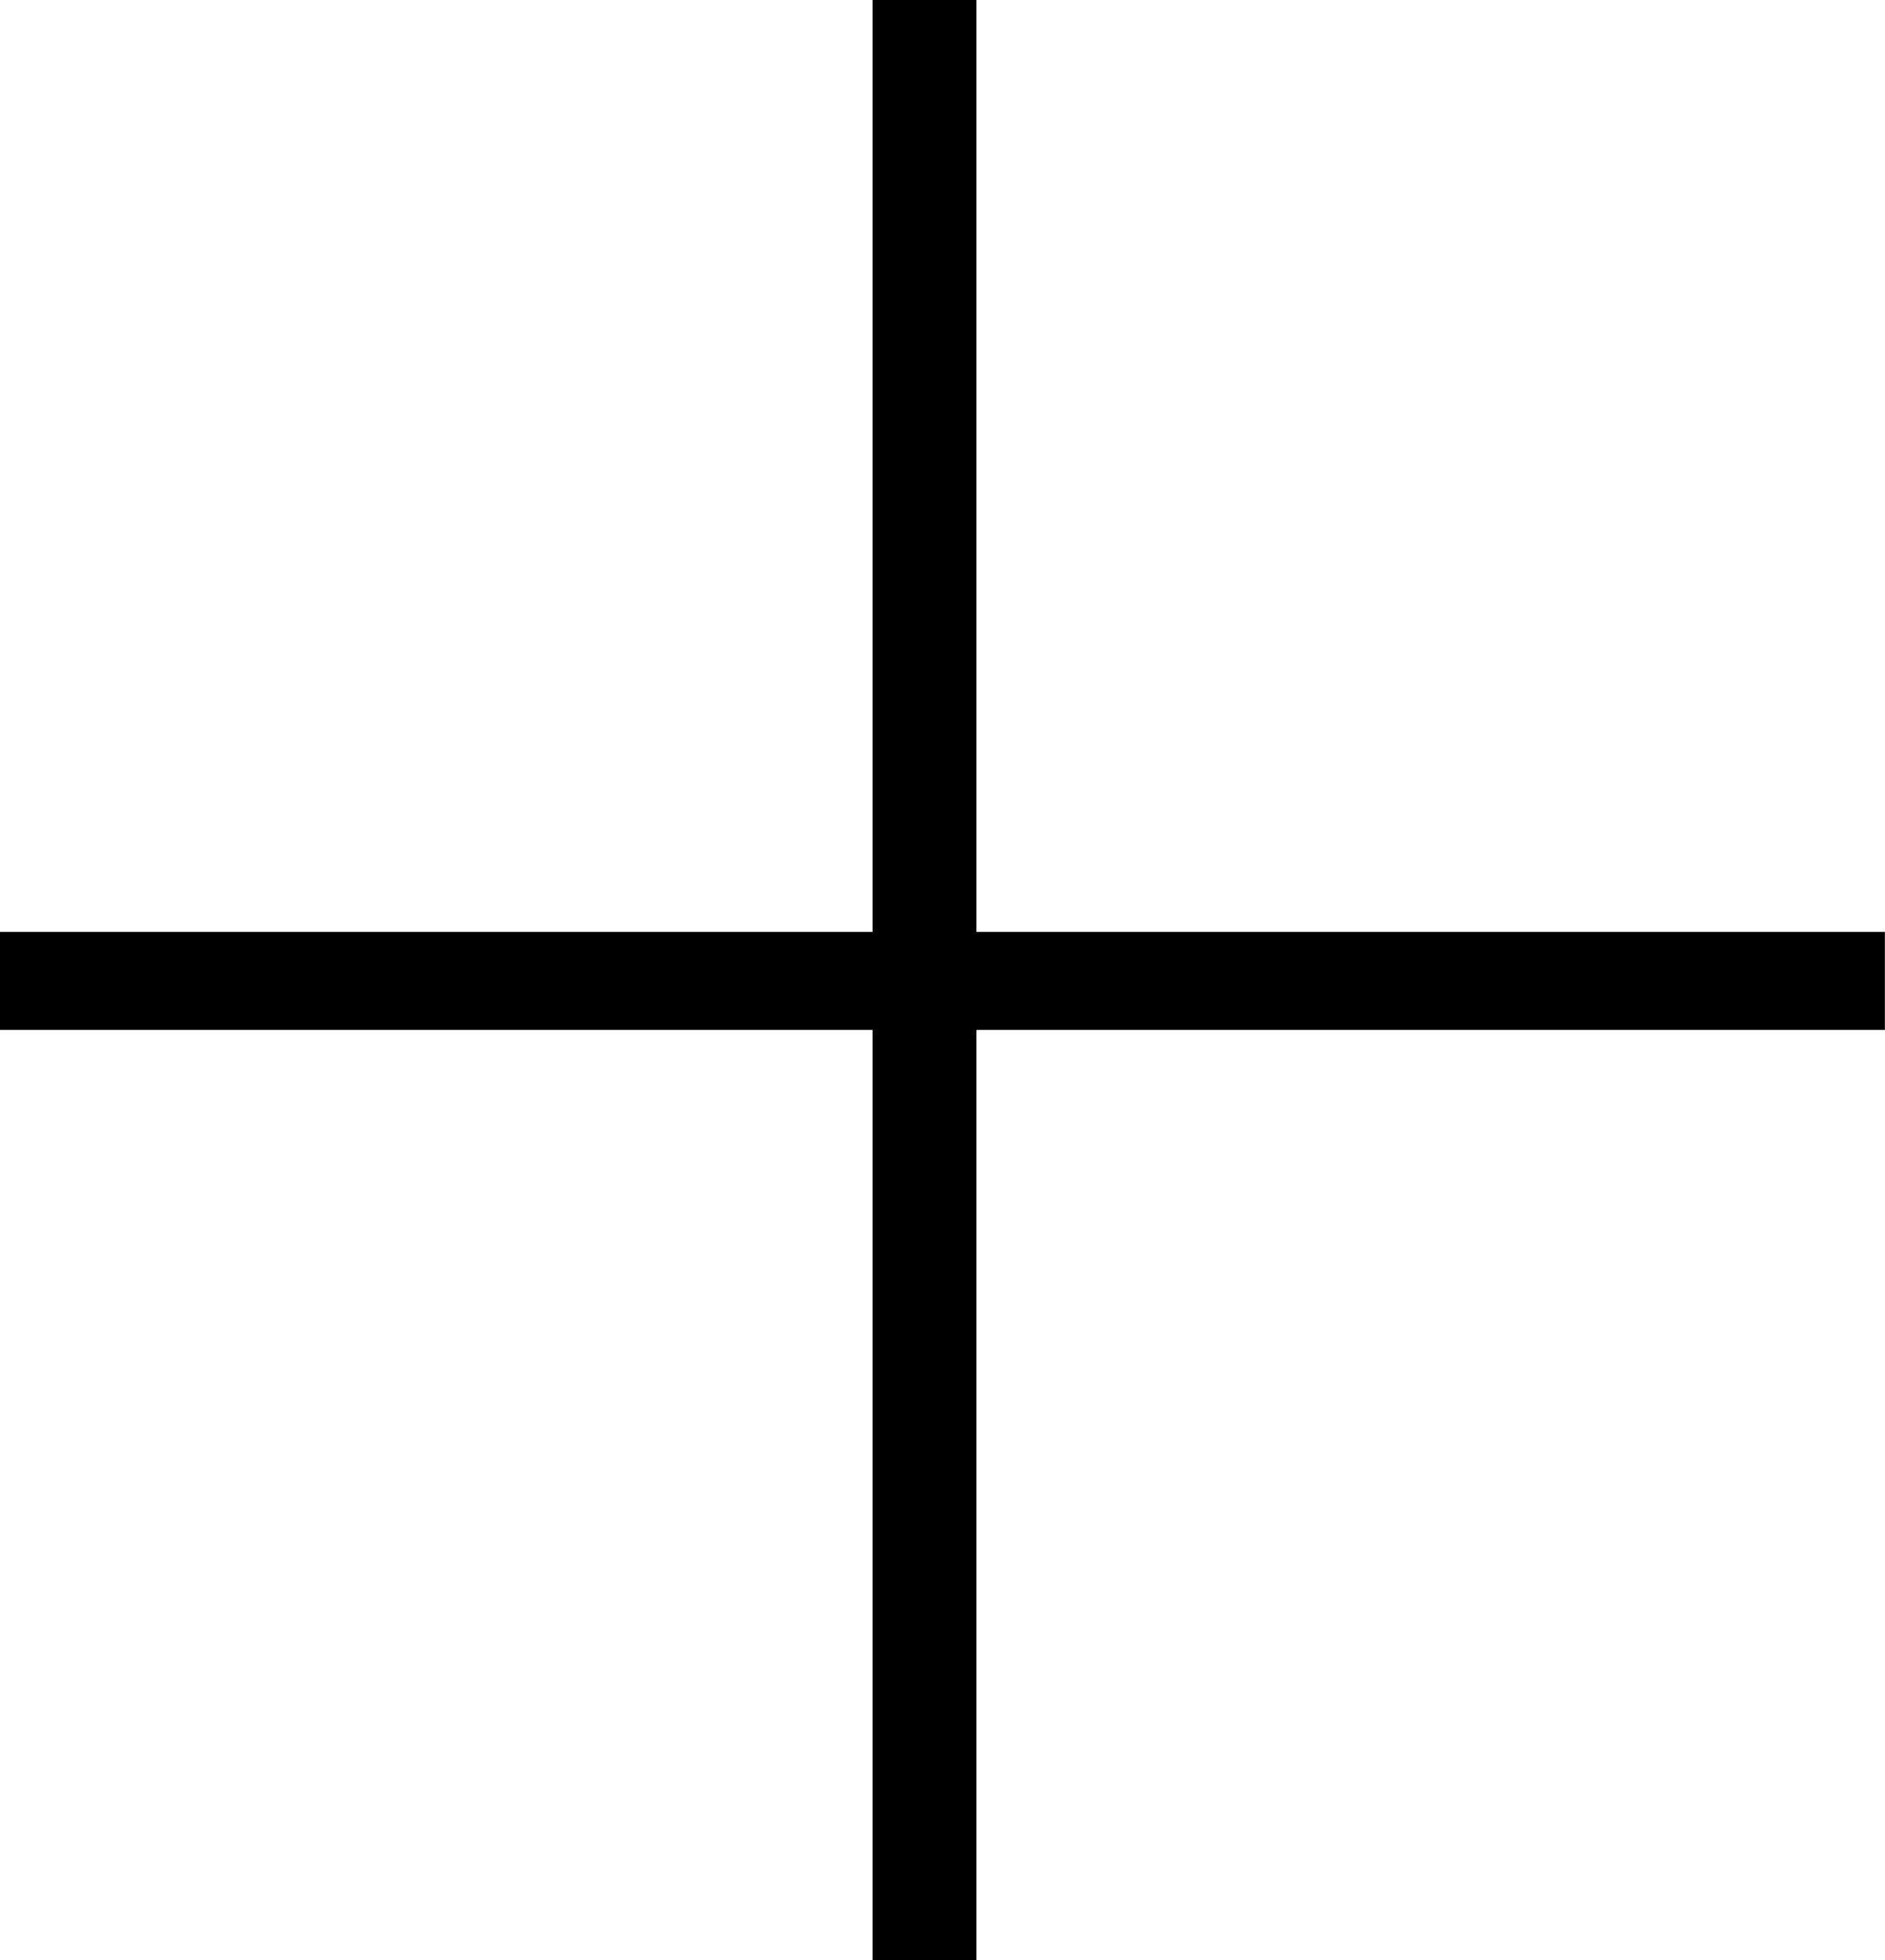
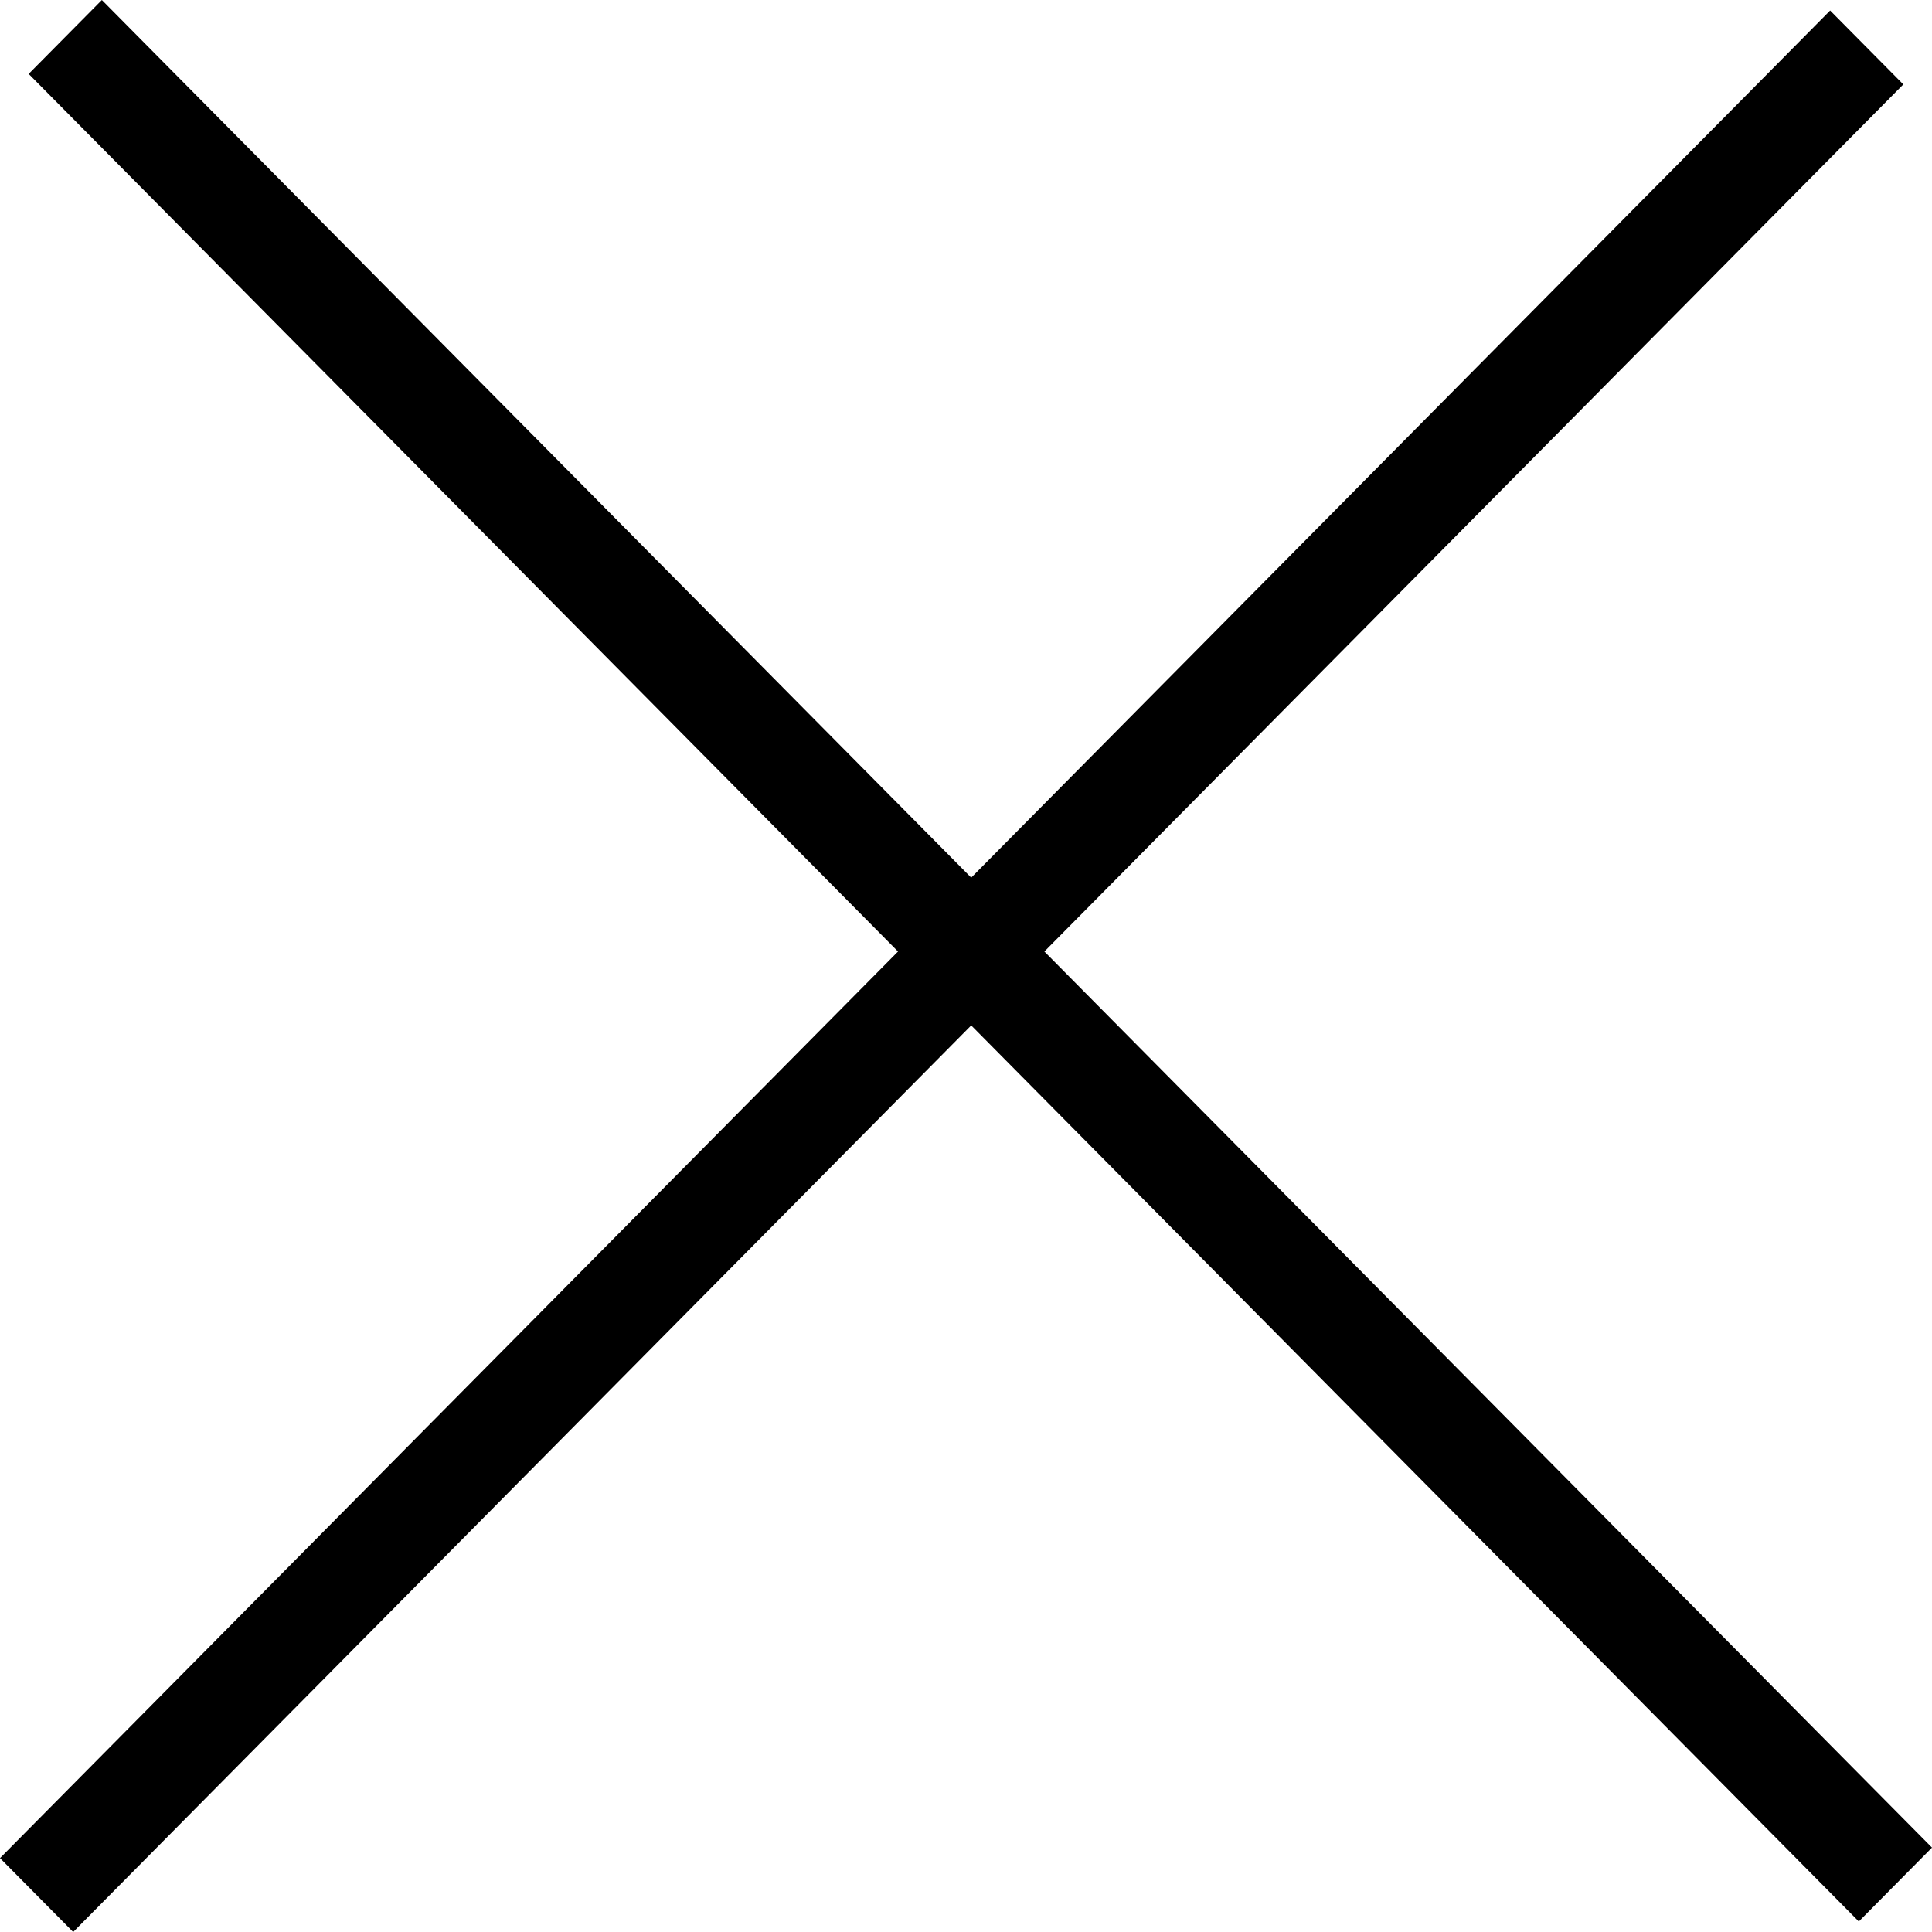
- <svg xmlns="http://www.w3.org/2000/svg" width="25" height="26" viewBox="0 0 25 26" fill="none">
-   <path d="M12.951 12.362H25V13.662H12.951V26H11.573V13.662H0V12.362H11.573V0H12.951V12.362Z" fill="black" />
+ <svg xmlns="http://www.w3.org/2000/svg" width="25" height="25" viewBox="0 0 25 25" fill="none">
+   <path fill-rule="evenodd" clip-rule="evenodd" d="M24.053 24.864L0.371 0.956L1.318 0L25 23.908L24.053 24.864Z" fill="black" />
+   <path fill-rule="evenodd" clip-rule="evenodd" d="M24.629 1.092L0.947 25L0 24.044L23.682 0.136L24.629 1.092Z" fill="black" />
</svg>
